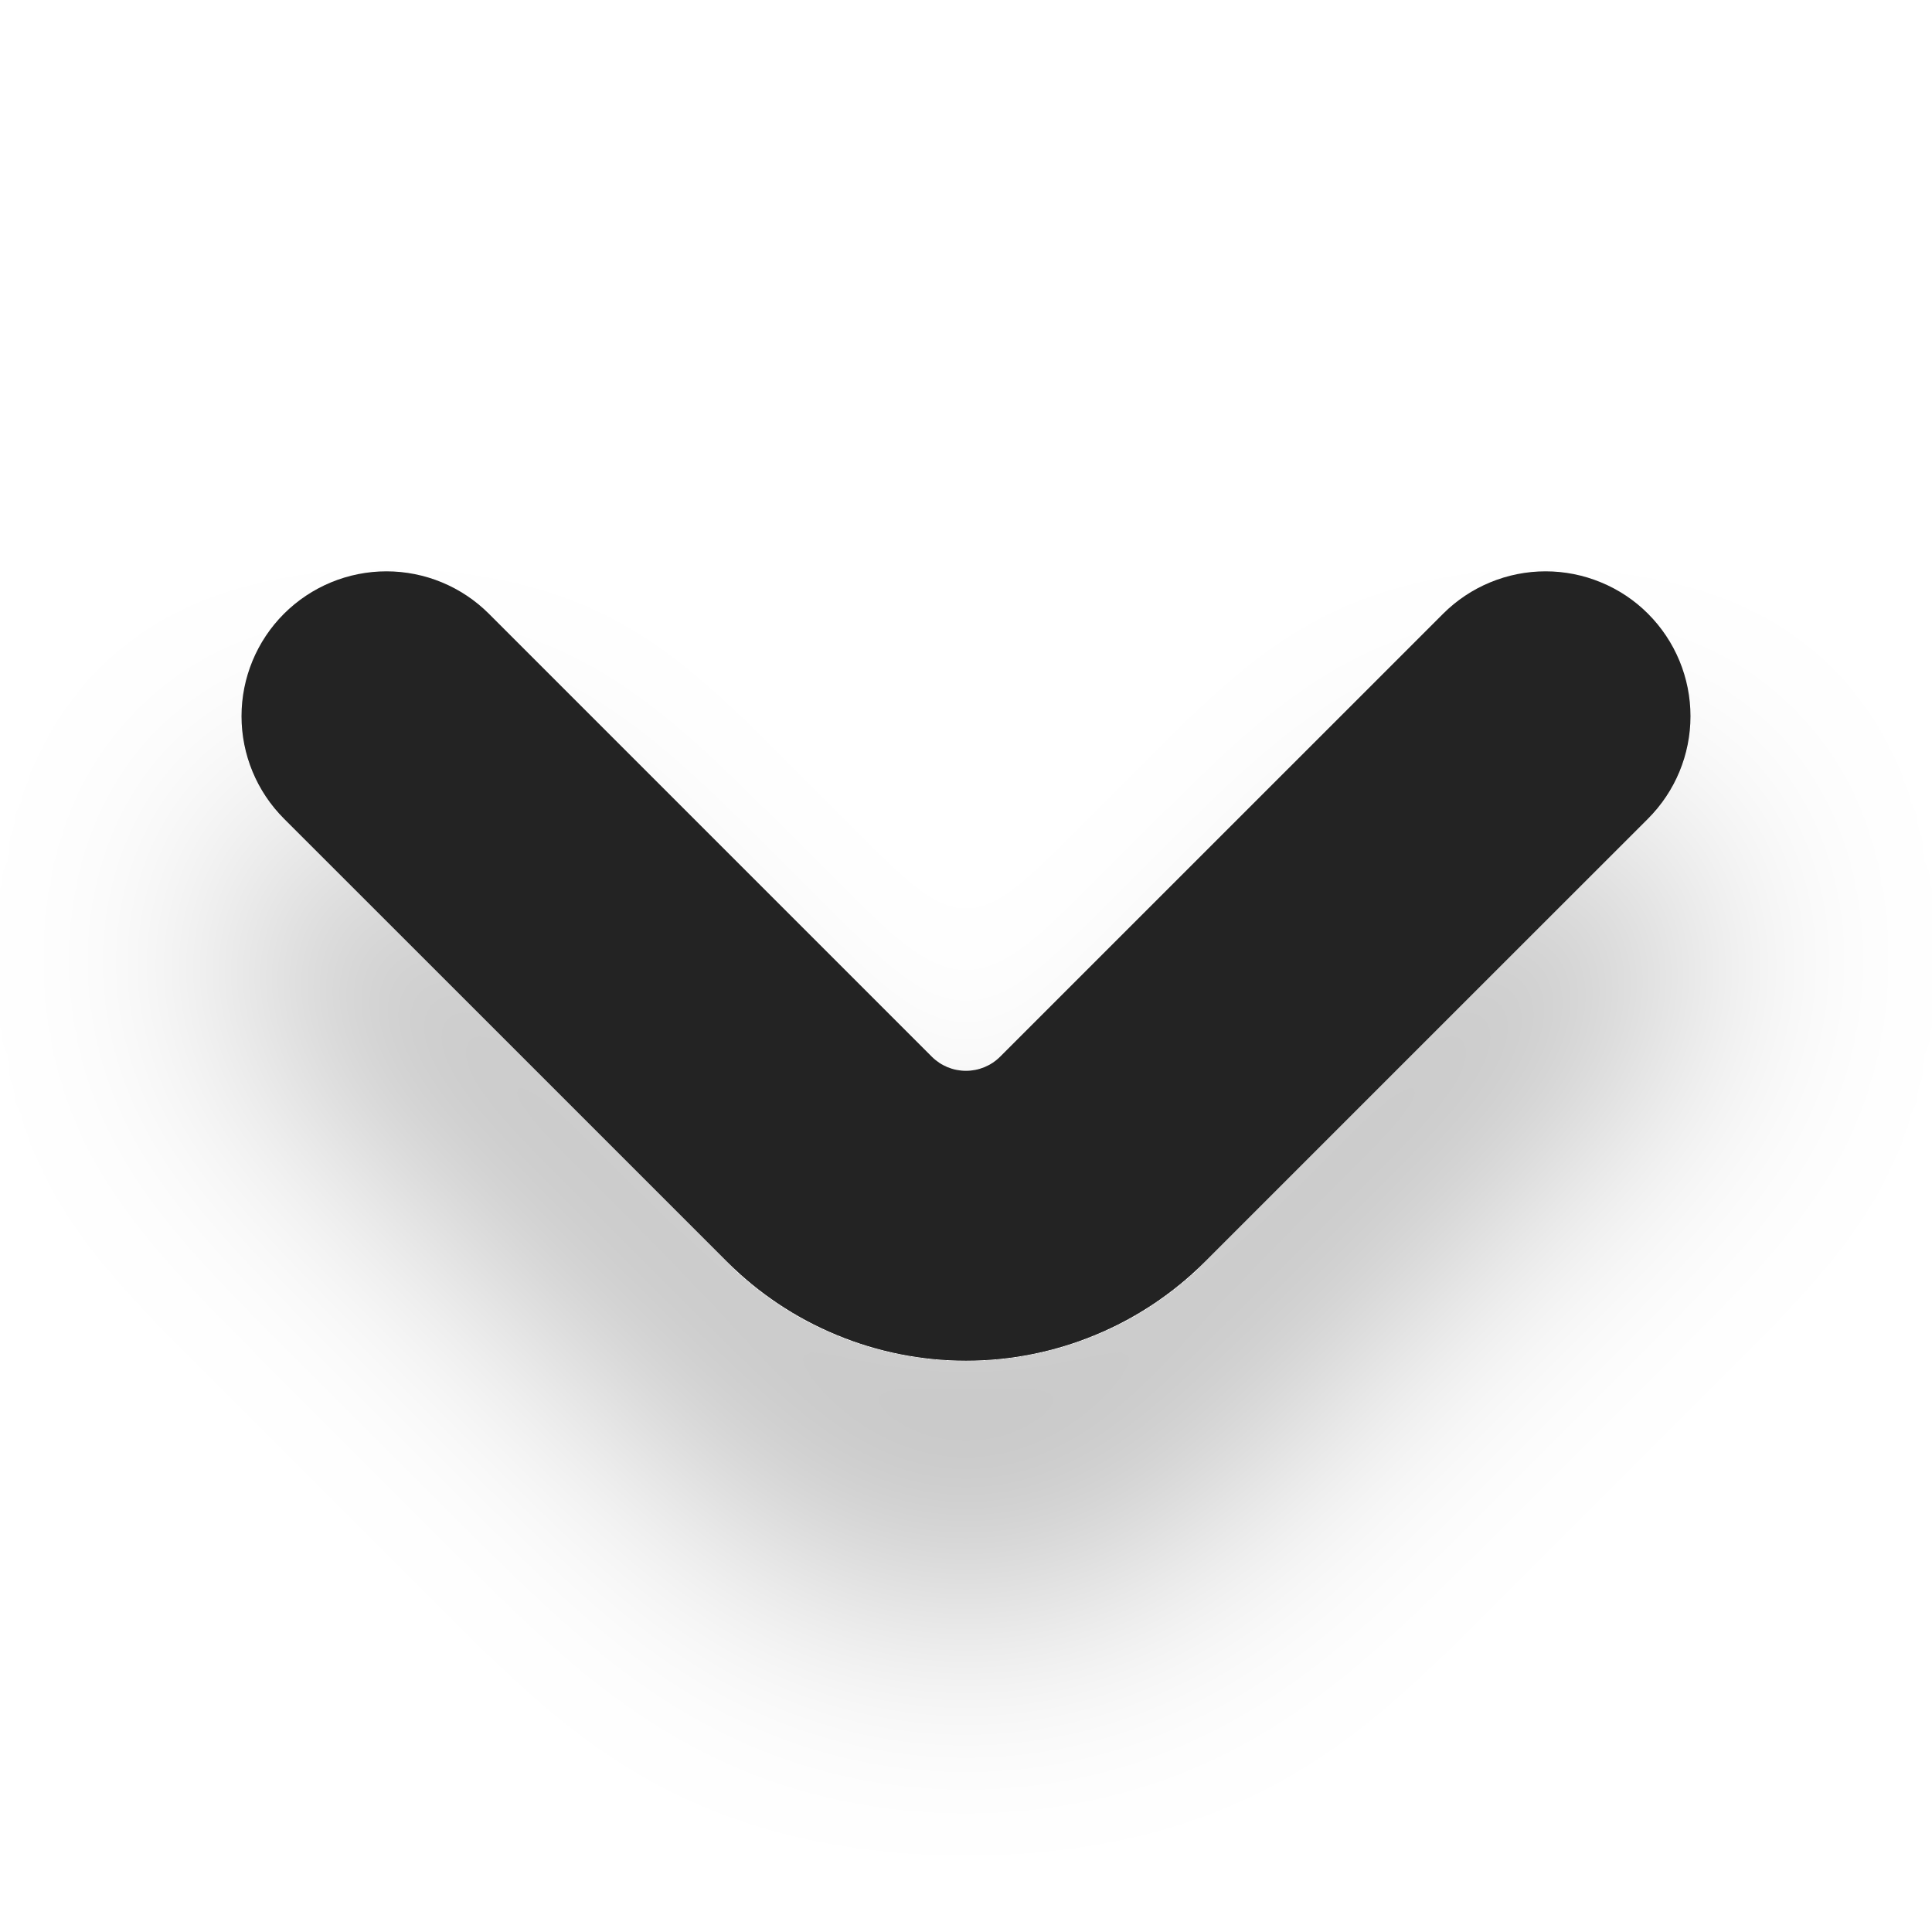
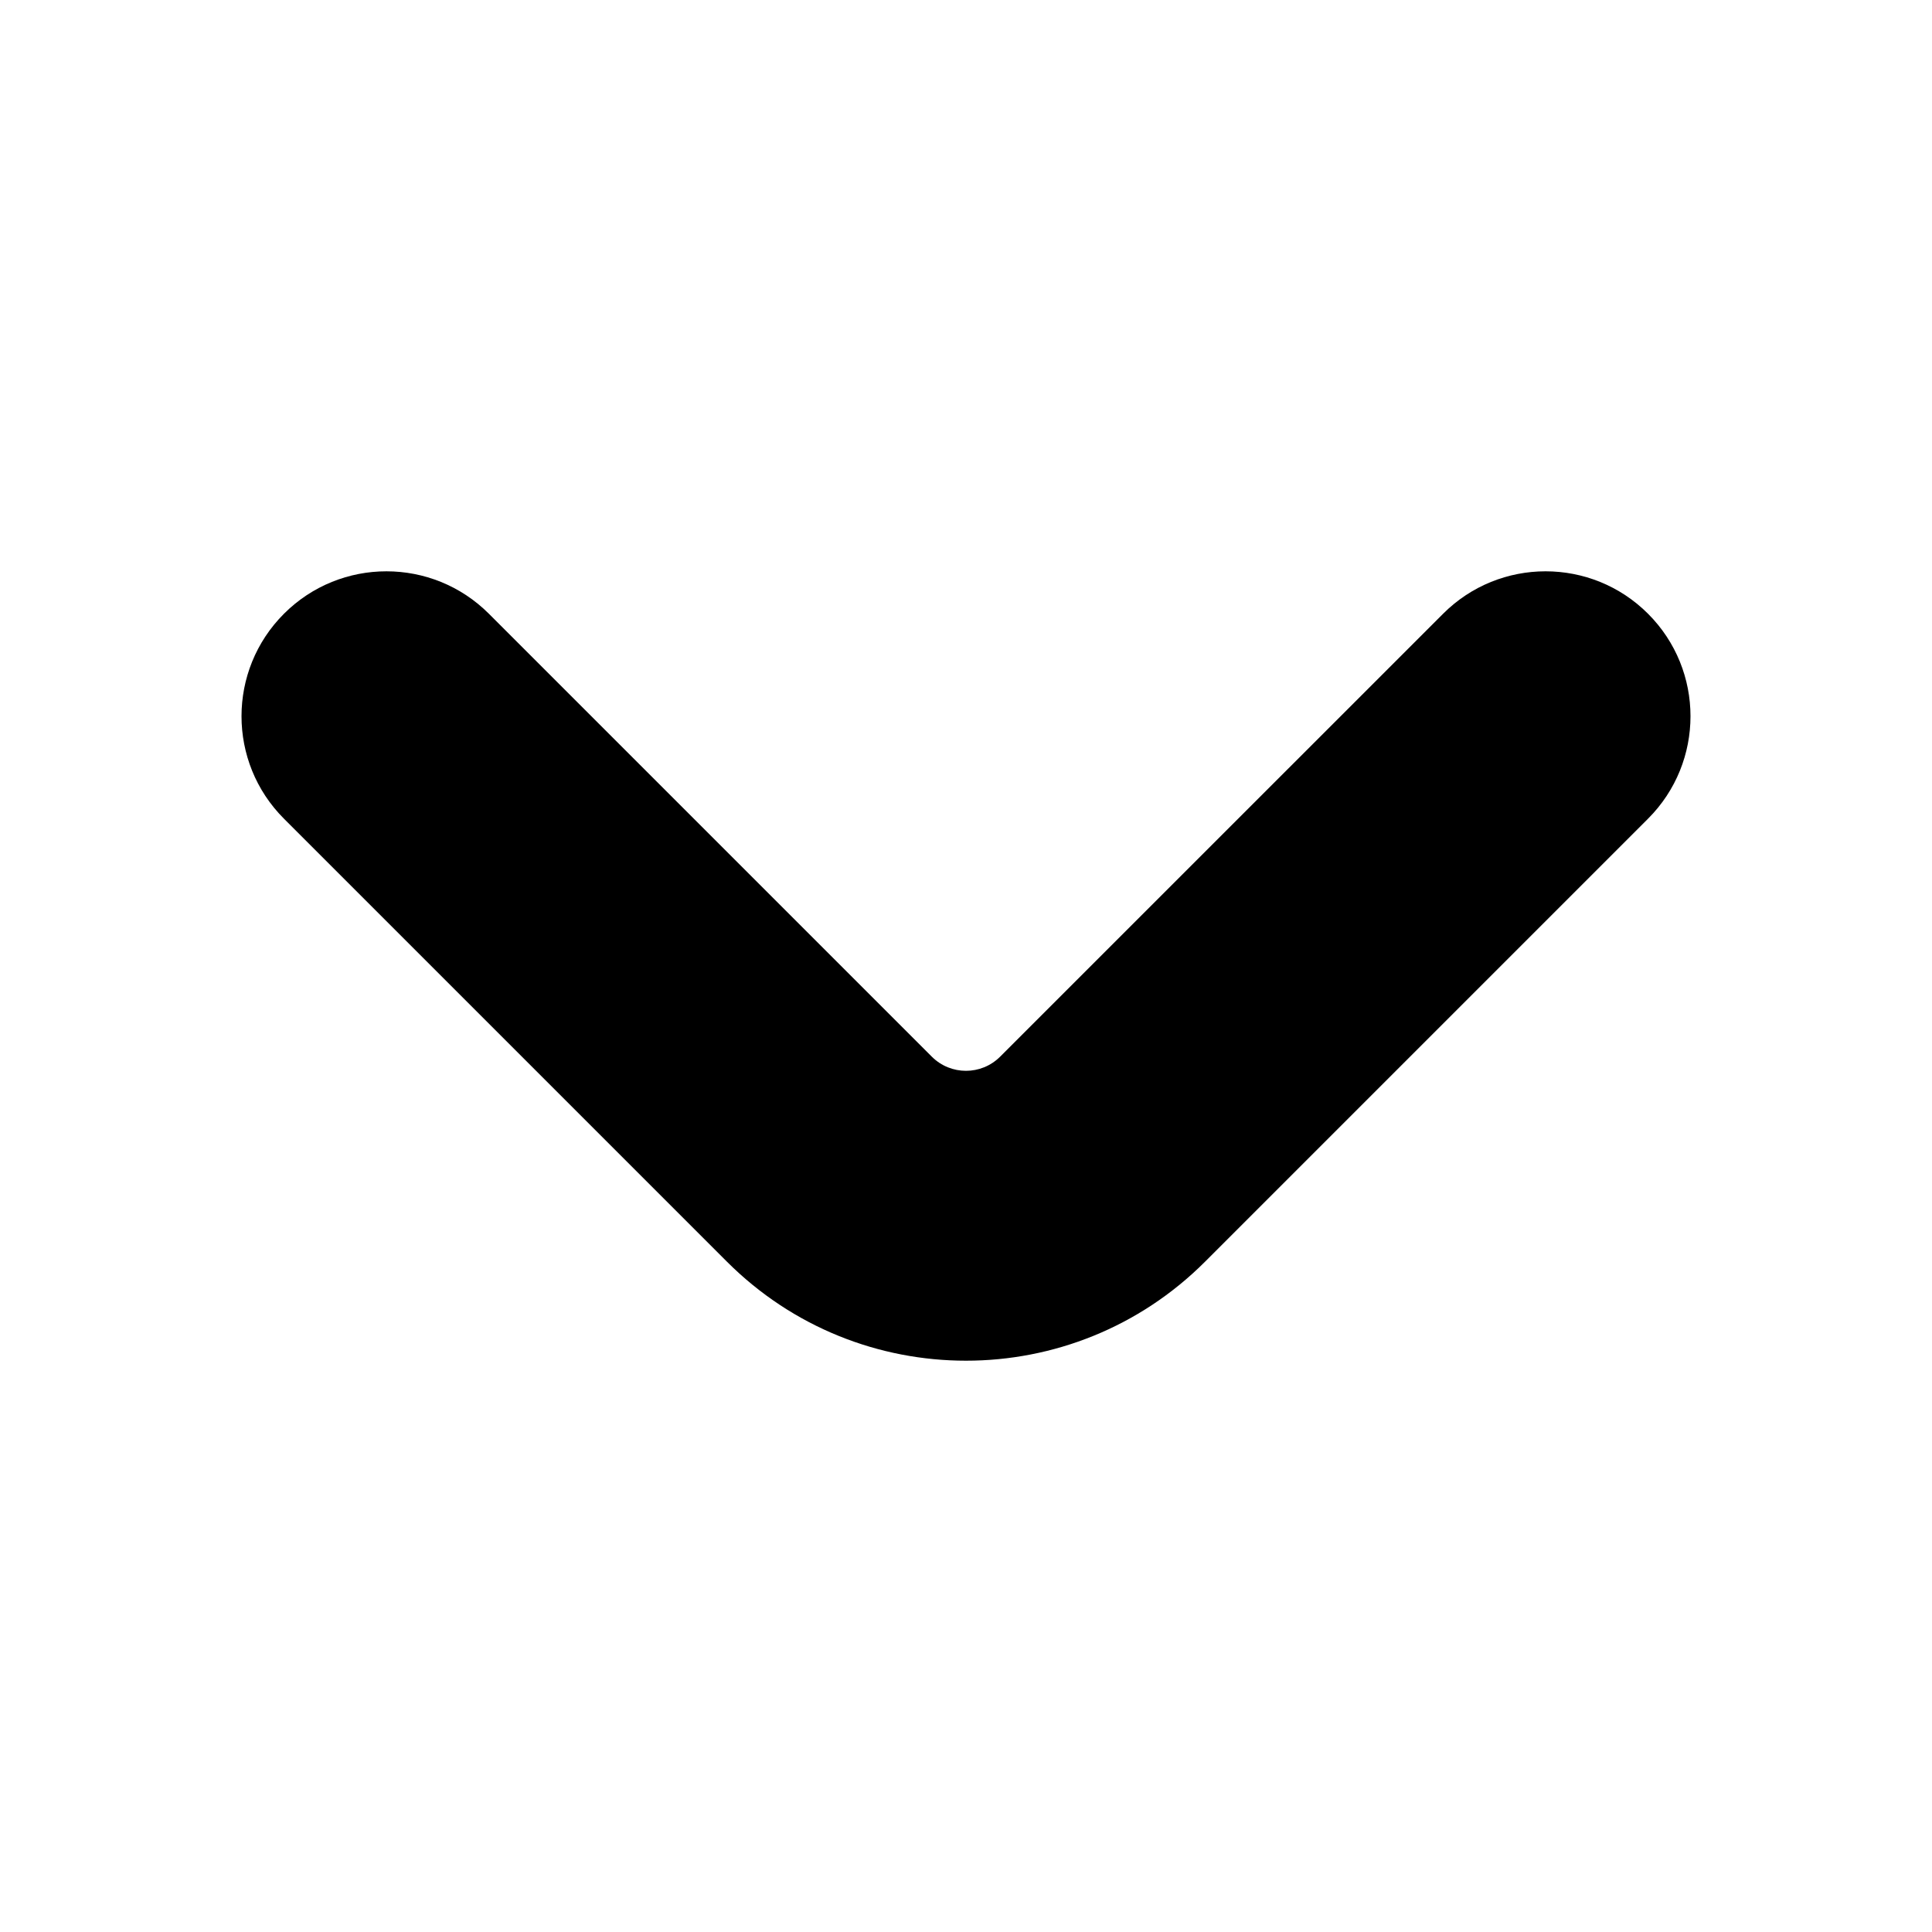
- <svg xmlns="http://www.w3.org/2000/svg" width="32" height="32" viewBox="0 0 32 32" fill="none">
-   <g filter="url(#filter0_d_696_1940)">
-     <path d="M27.297 10.166C27.075 9.943 26.81 9.766 26.518 9.646C26.227 9.525 25.915 9.463 25.6 9.463C25.285 9.463 24.972 9.525 24.681 9.646C24.39 9.766 24.125 9.943 23.902 10.166L16.565 17.502C16.415 17.652 16.211 17.736 15.999 17.736C15.787 17.736 15.584 17.652 15.434 17.502L8.098 10.166C7.648 9.716 7.037 9.463 6.401 9.463C5.764 9.463 5.154 9.716 4.703 10.166C4.253 10.616 4 11.226 4 11.863C4 12.499 4.253 13.11 4.703 13.56L12.04 20.897C12.56 21.417 13.177 21.83 13.857 22.111C14.536 22.393 15.264 22.538 16 22.538C16.735 22.538 17.464 22.393 18.143 22.111C18.823 21.83 19.44 21.417 19.96 20.897L27.297 13.56C27.747 13.11 28 12.499 28 11.863C28 11.227 27.747 10.616 27.297 10.166Z" fill="#232323" />
-   </g>
-   <defs>
-     <filter id="filter0_d_696_1940" x="-4" y="0" width="40" height="40" filterUnits="userSpaceOnUse" color-interpolation-filters="sRGB">
-       <feFlood flood-opacity="0" result="BackgroundImageFix" />
-       <feColorMatrix in="SourceAlpha" type="matrix" values="0 0 0 0 0 0 0 0 0 0 0 0 0 0 0 0 0 0 127 0" result="hardAlpha" />
-       <feOffset dy="4" />
-       <feGaussianBlur stdDeviation="2" />
-       <feComposite in2="hardAlpha" operator="out" />
-       <feColorMatrix type="matrix" values="0 0 0 0 0 0 0 0 0 0 0 0 0 0 0 0 0 0 0.25 0" />
-       <feBlend mode="normal" in2="BackgroundImageFix" result="effect1_dropShadow_696_1940" />
-       <feBlend mode="normal" in="SourceGraphic" in2="effect1_dropShadow_696_1940" result="shape" />
-     </filter>
-   </defs>
+ <svg xmlns="http://www.w3.org/2000/svg" width="32" height="32" fill="none" viewBox="0 0 32 32">
+   <path fill="currentColor" d="M27.297 10.166a2.4 2.4 0 0 0-3.395 0l-7.337 7.336a.8.8 0 0 1-1.131 0l-7.336-7.336a2.4 2.4 0 1 0-3.395 3.394l7.337 7.337a5.6 5.6 0 0 0 7.92 0l7.337-7.337a2.4 2.4 0 0 0 0-3.394" />
</svg>
